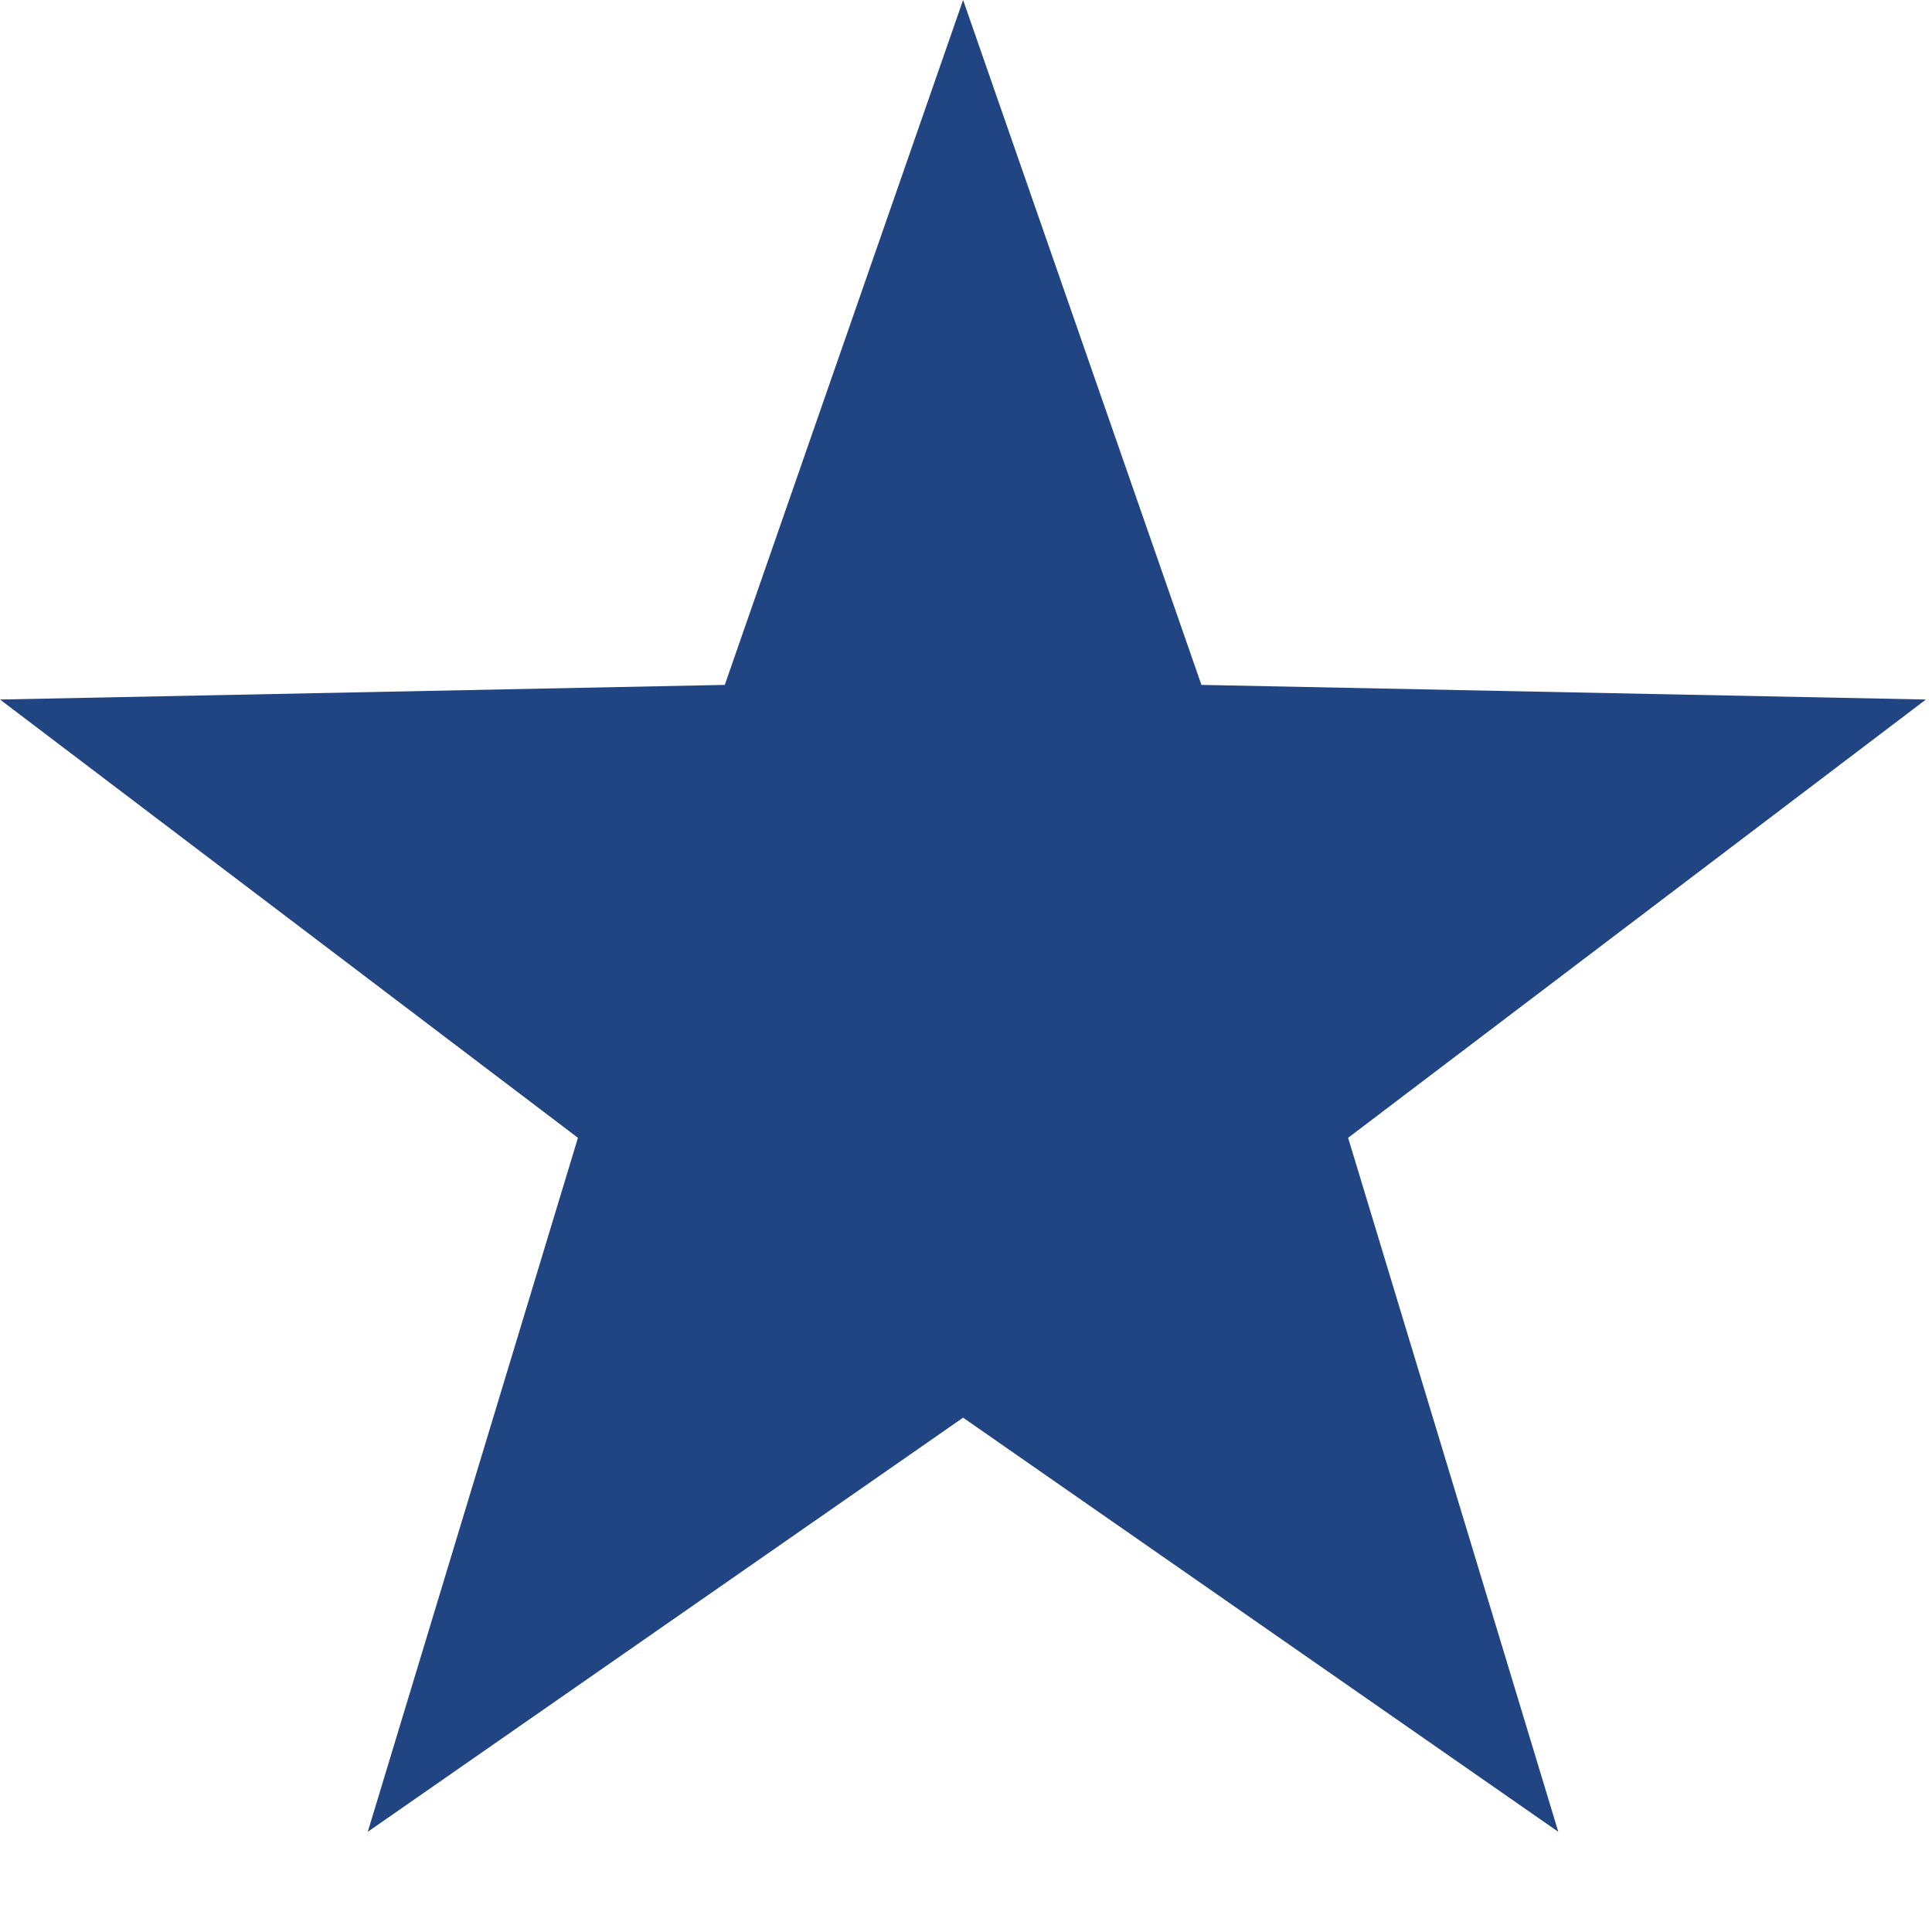
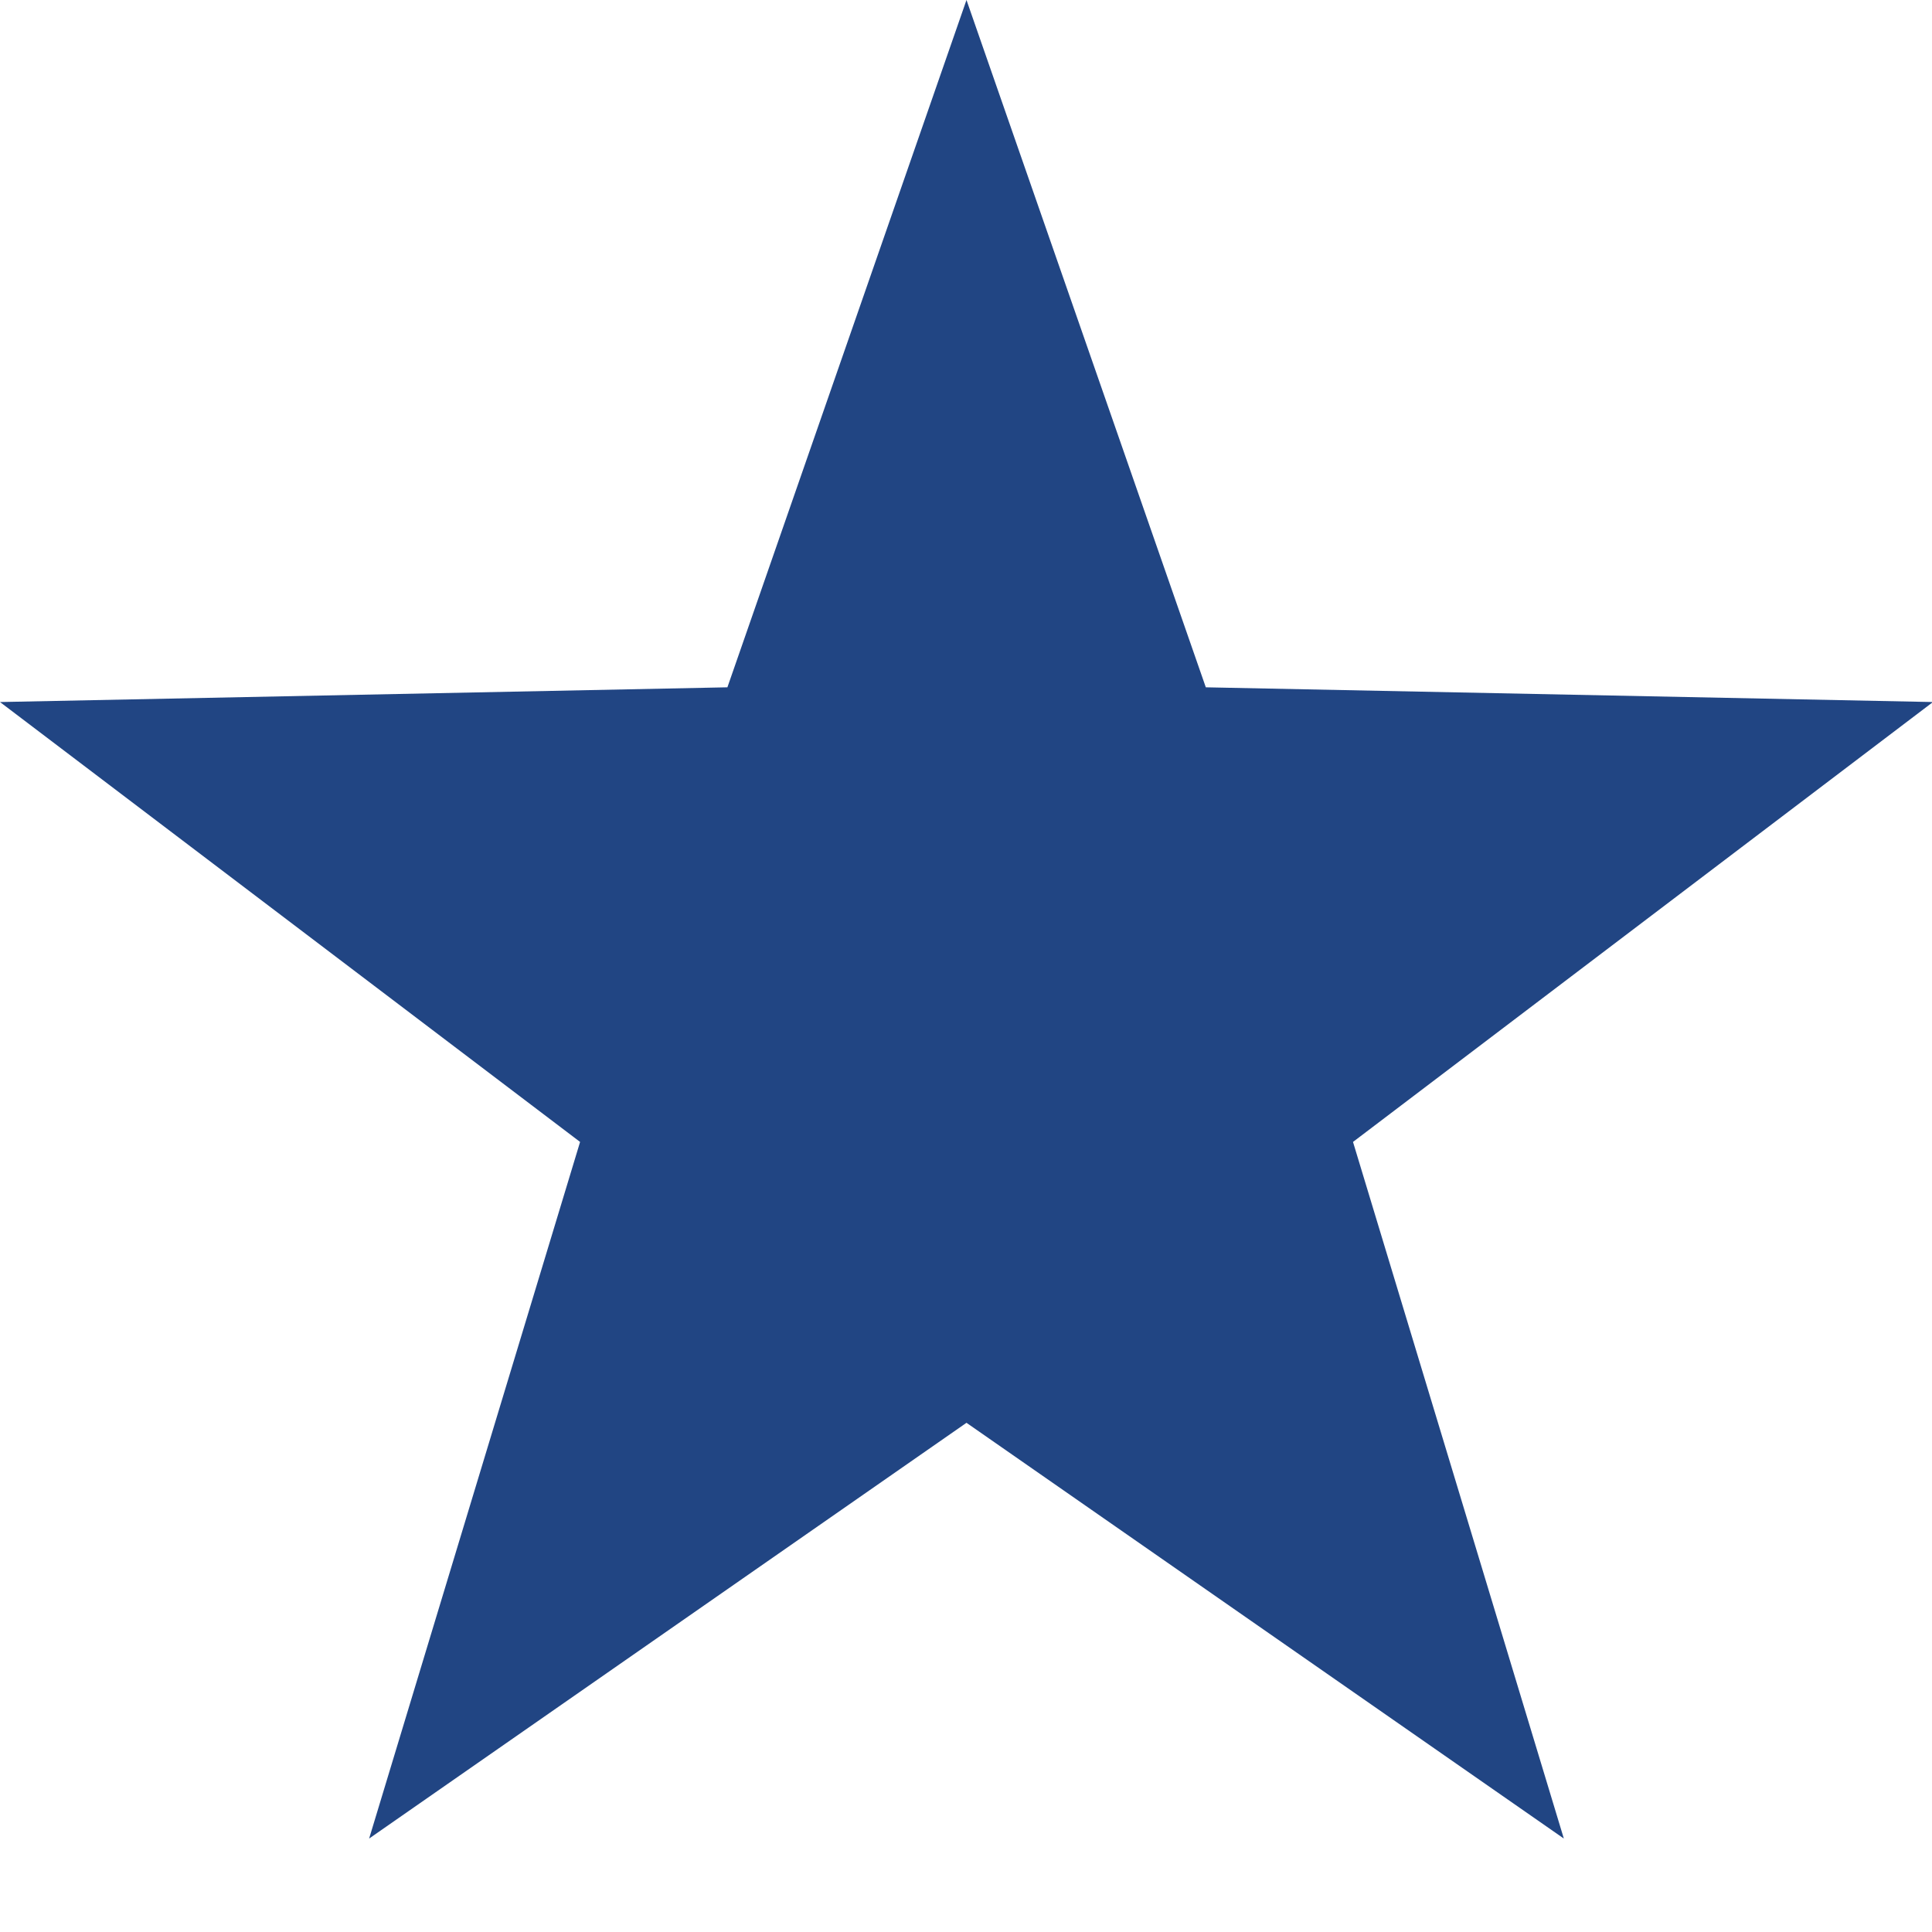
- <svg xmlns="http://www.w3.org/2000/svg" width="14" height="14" viewBox="3 3 14 14" enable-background="new 3 3 14 14">
-   <polygon fill="#214583" points="9.979,3 11.706,7.963 16.956,8.069 12.769,11.245 14.292,16.274 9.979,13.273 5.665,16.274 7.188,11.245 3,8.069 8.252,7.963" />
+ <svg xmlns="http://www.w3.org/2000/svg" width="16" height="16" viewBox="2 2 16 16" enable-background="new 2 2 16 16">
+   <polygon fill="#214583" points="10.004,2 11.986,7.692 18.008,7.814 13.205,11.457 14.951,17.226 10.004,13.783 5.057,17.226 6.804,11.457 2,7.814 8.024,7.692" />
</svg>
